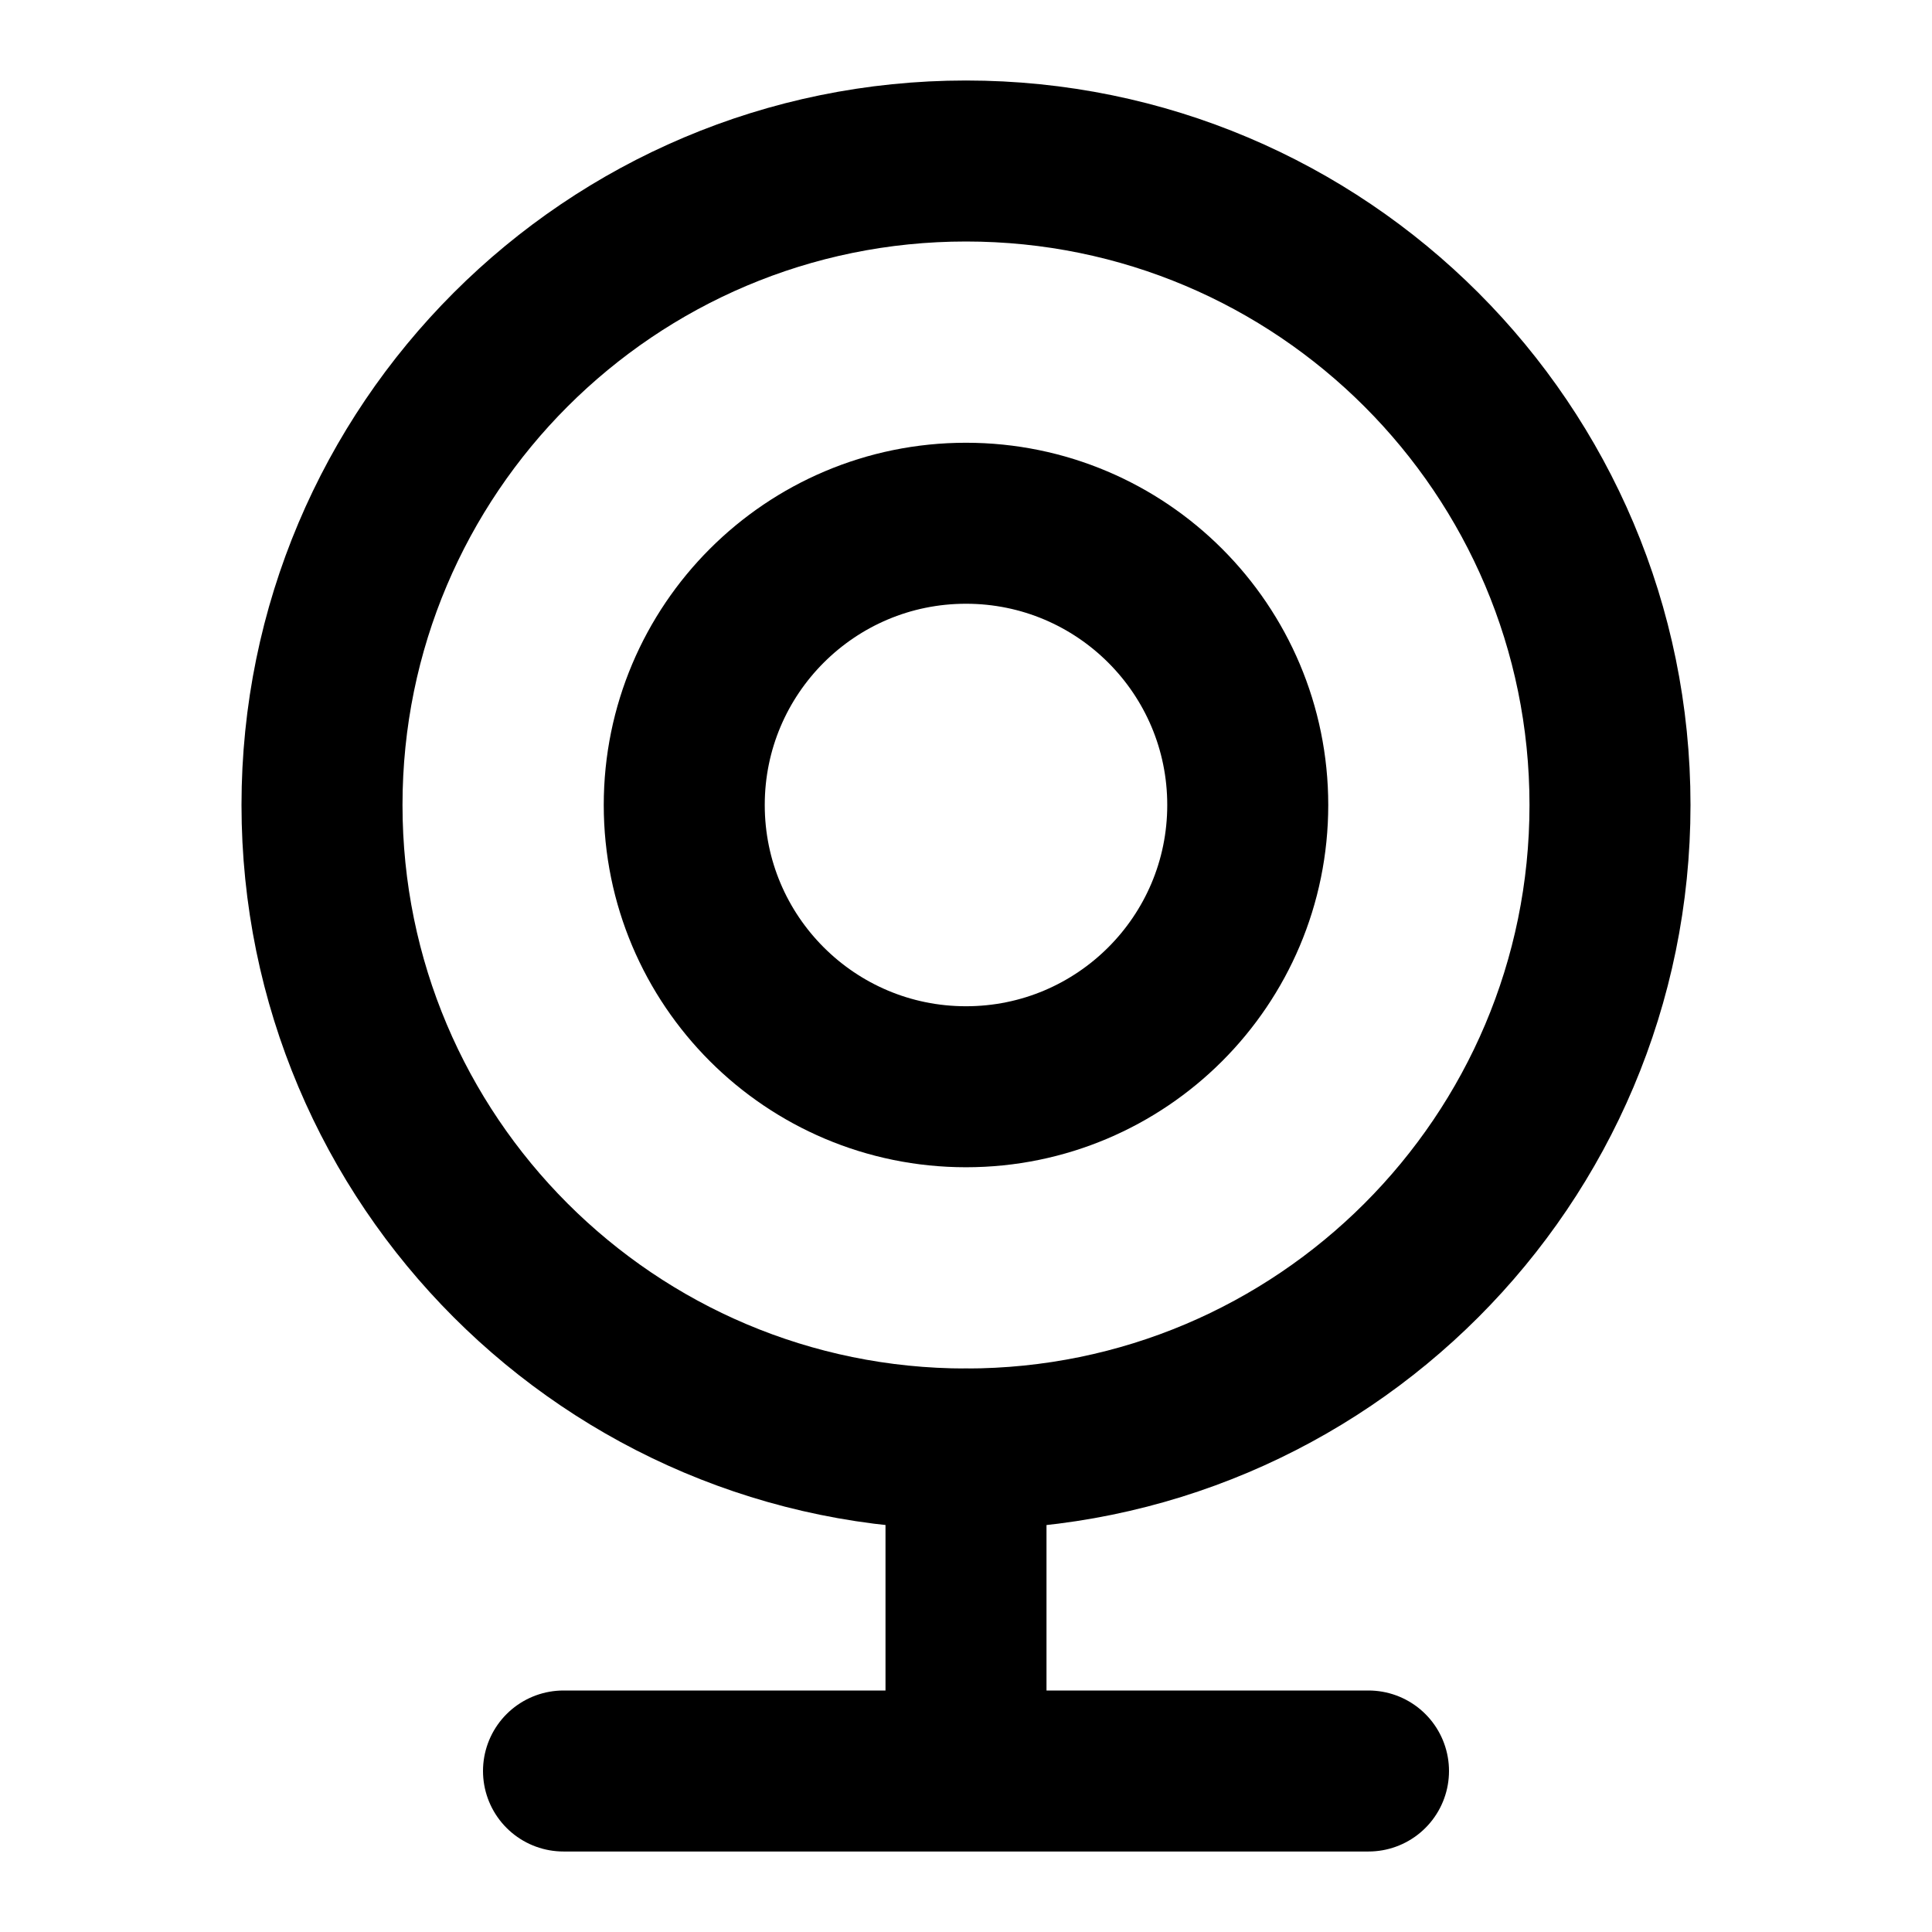
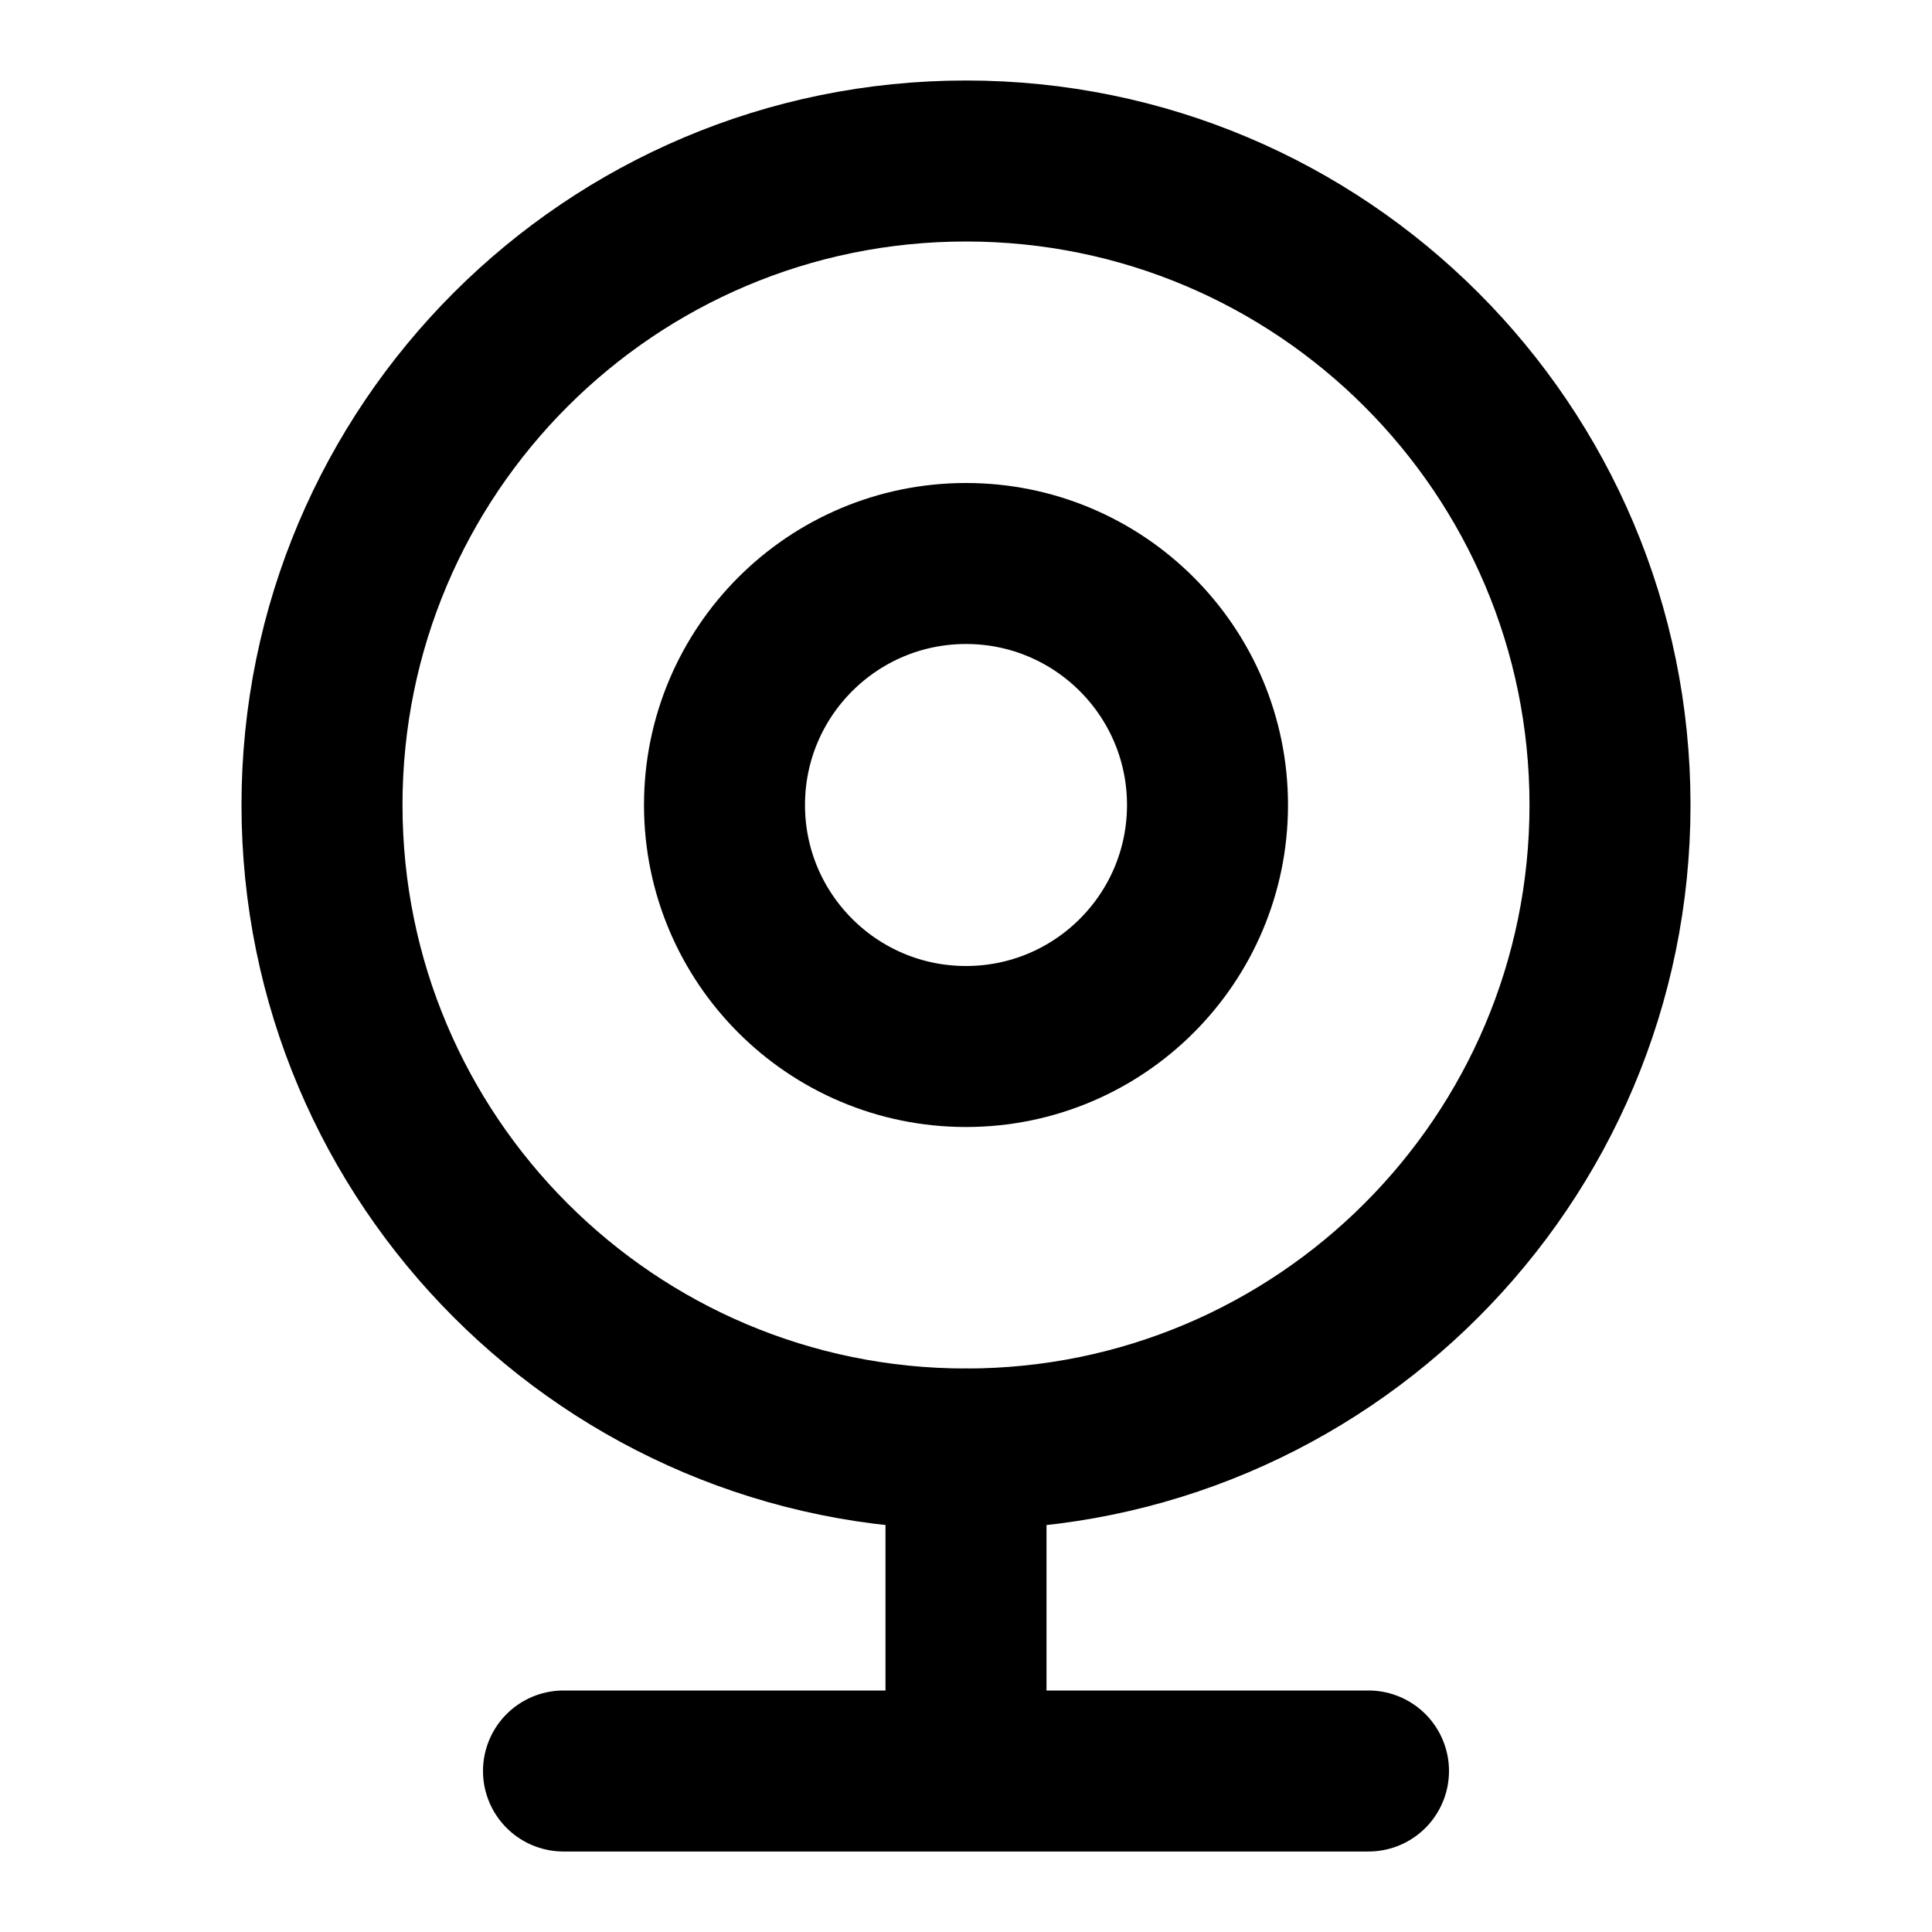
<svg xmlns="http://www.w3.org/2000/svg" width="24" height="24" viewBox="0 0 24 24" fill="none" stroke="currentColor" stroke-width="2" stroke-linecap="round" stroke-linejoin="round">
  <path d="M12 18a8 8 0 1 0 0-16 8 8 0 0 0 0 16z" />
  <path d="M7 22h5m5 0h-5m0 0v-4" />
-   <path d="M12 13.5a3.5 3.5 0 1 0 0-7 3.5 3.5 0 0 0 0 7z" />
+   <path d="M12 13a3 3 0 1 0 0-6 3 3 0 0 0 0 6z" />
</svg>
